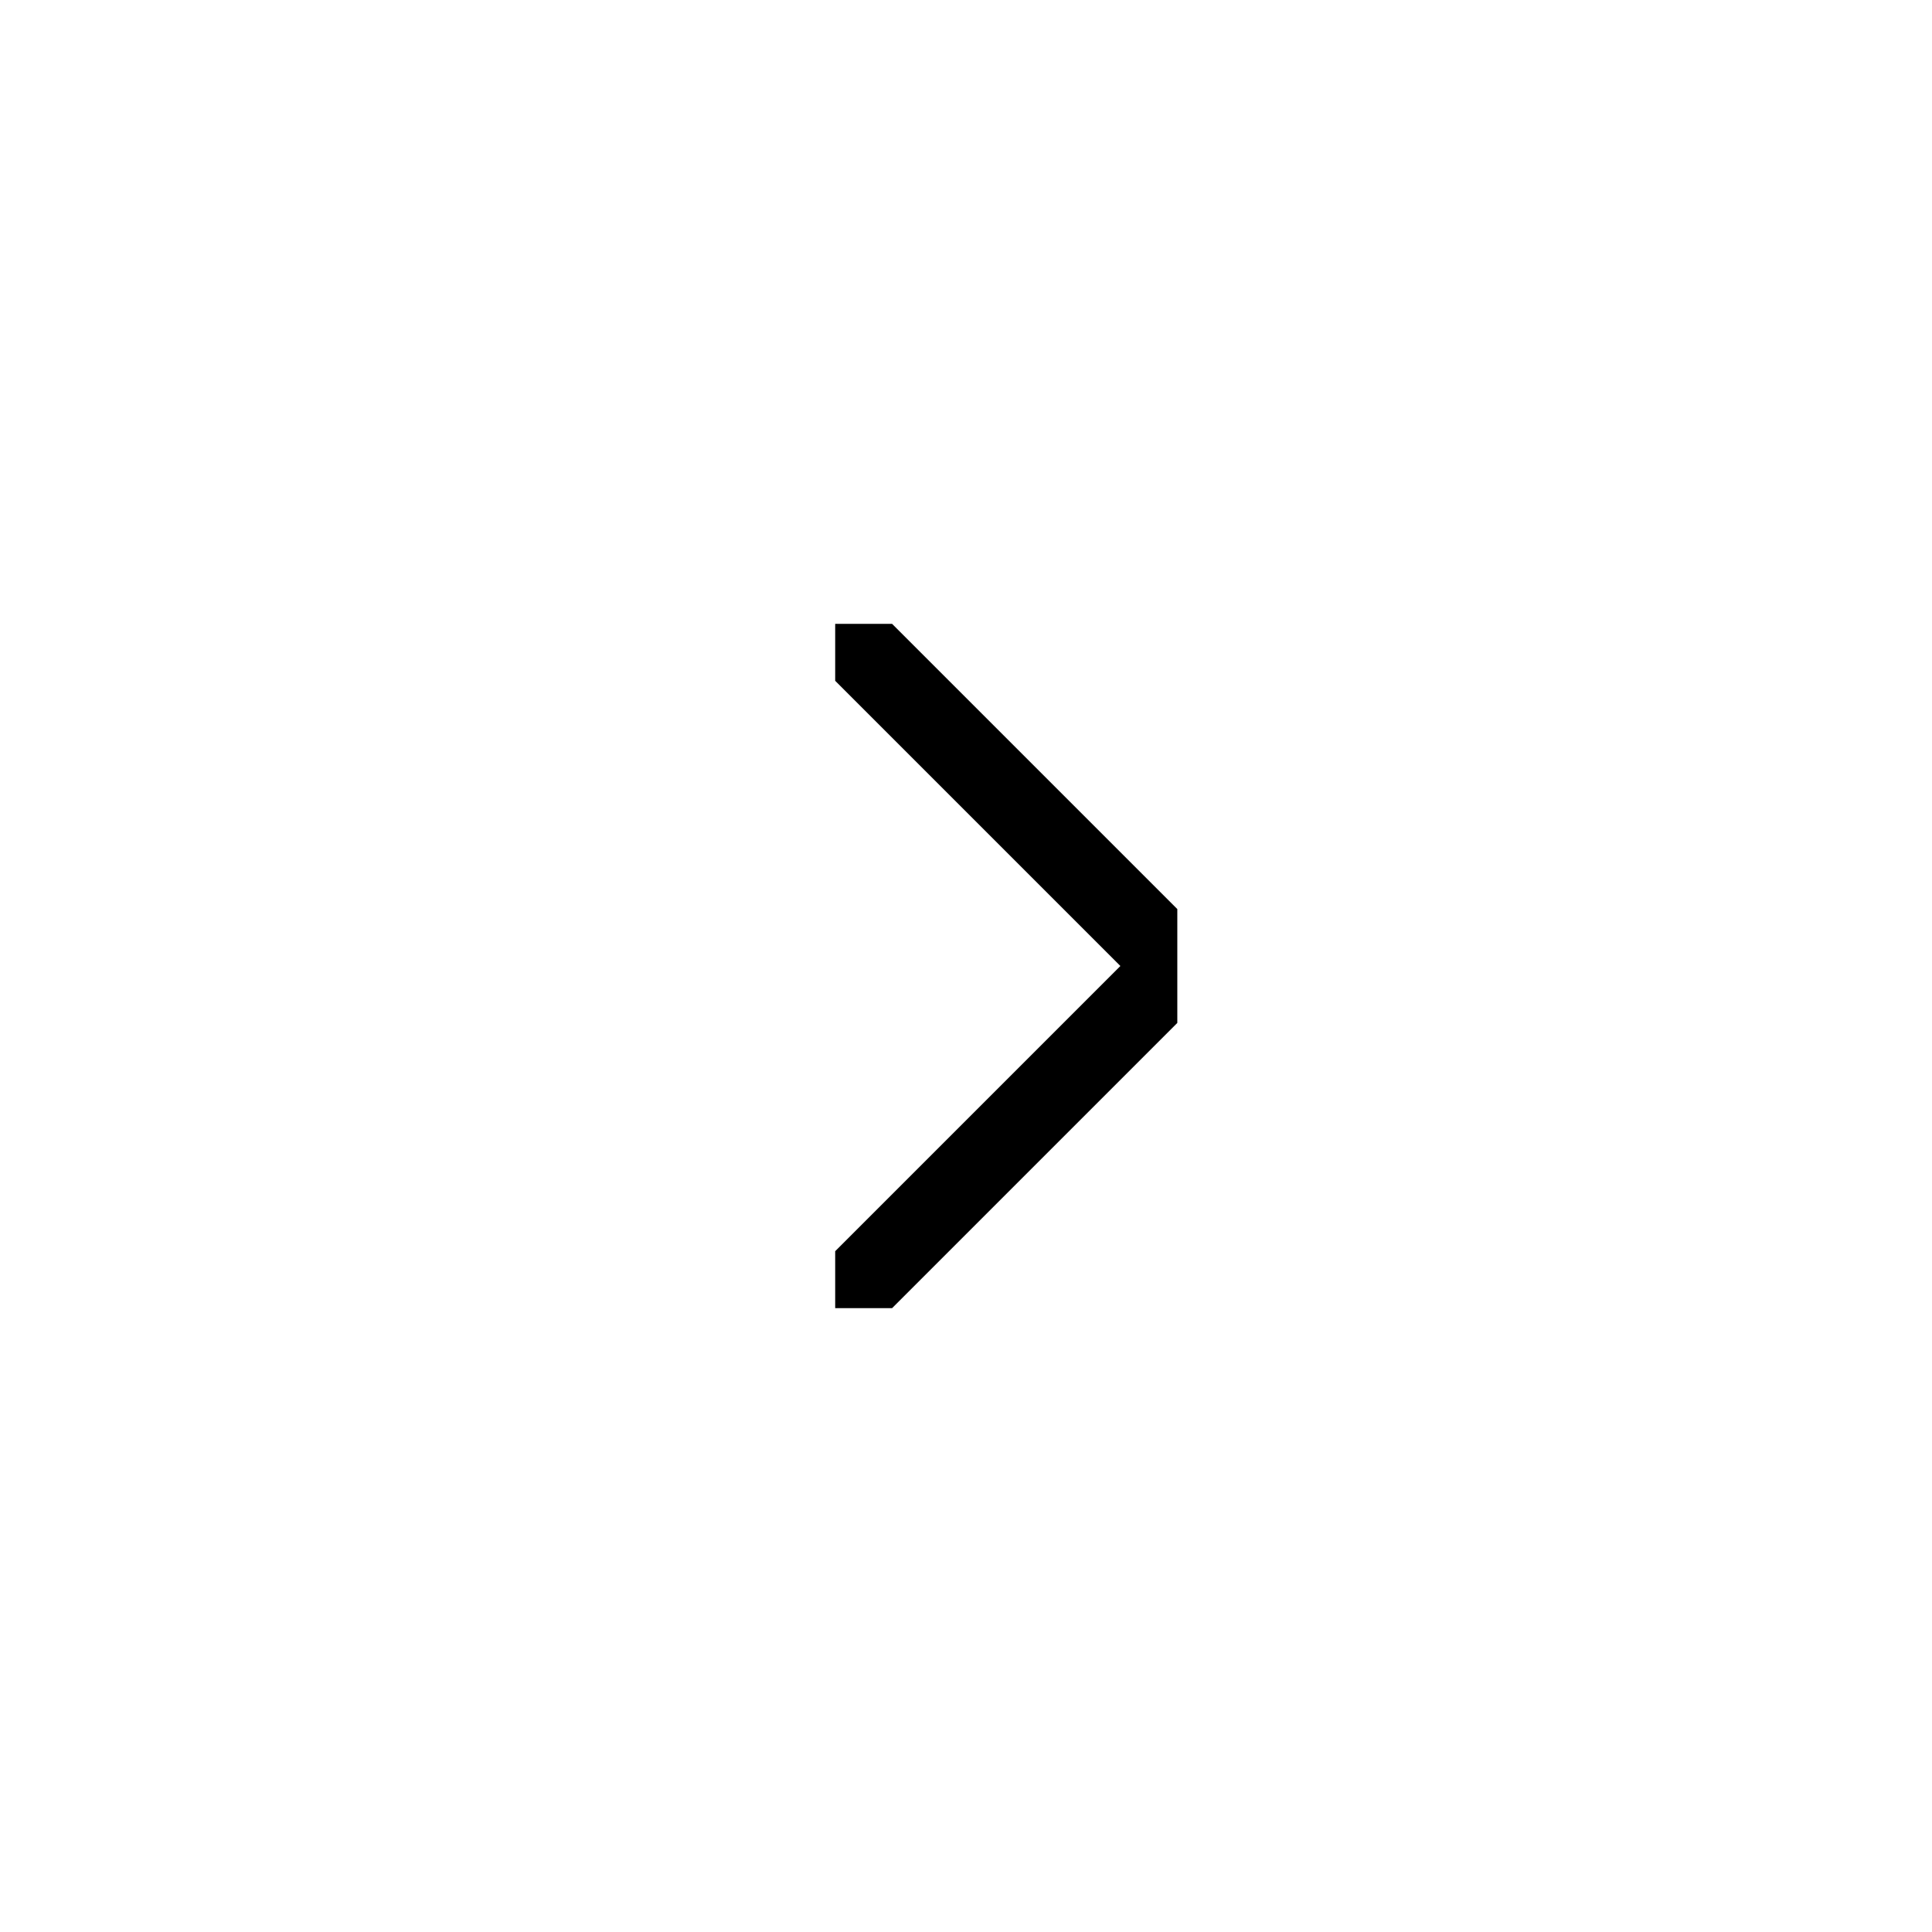
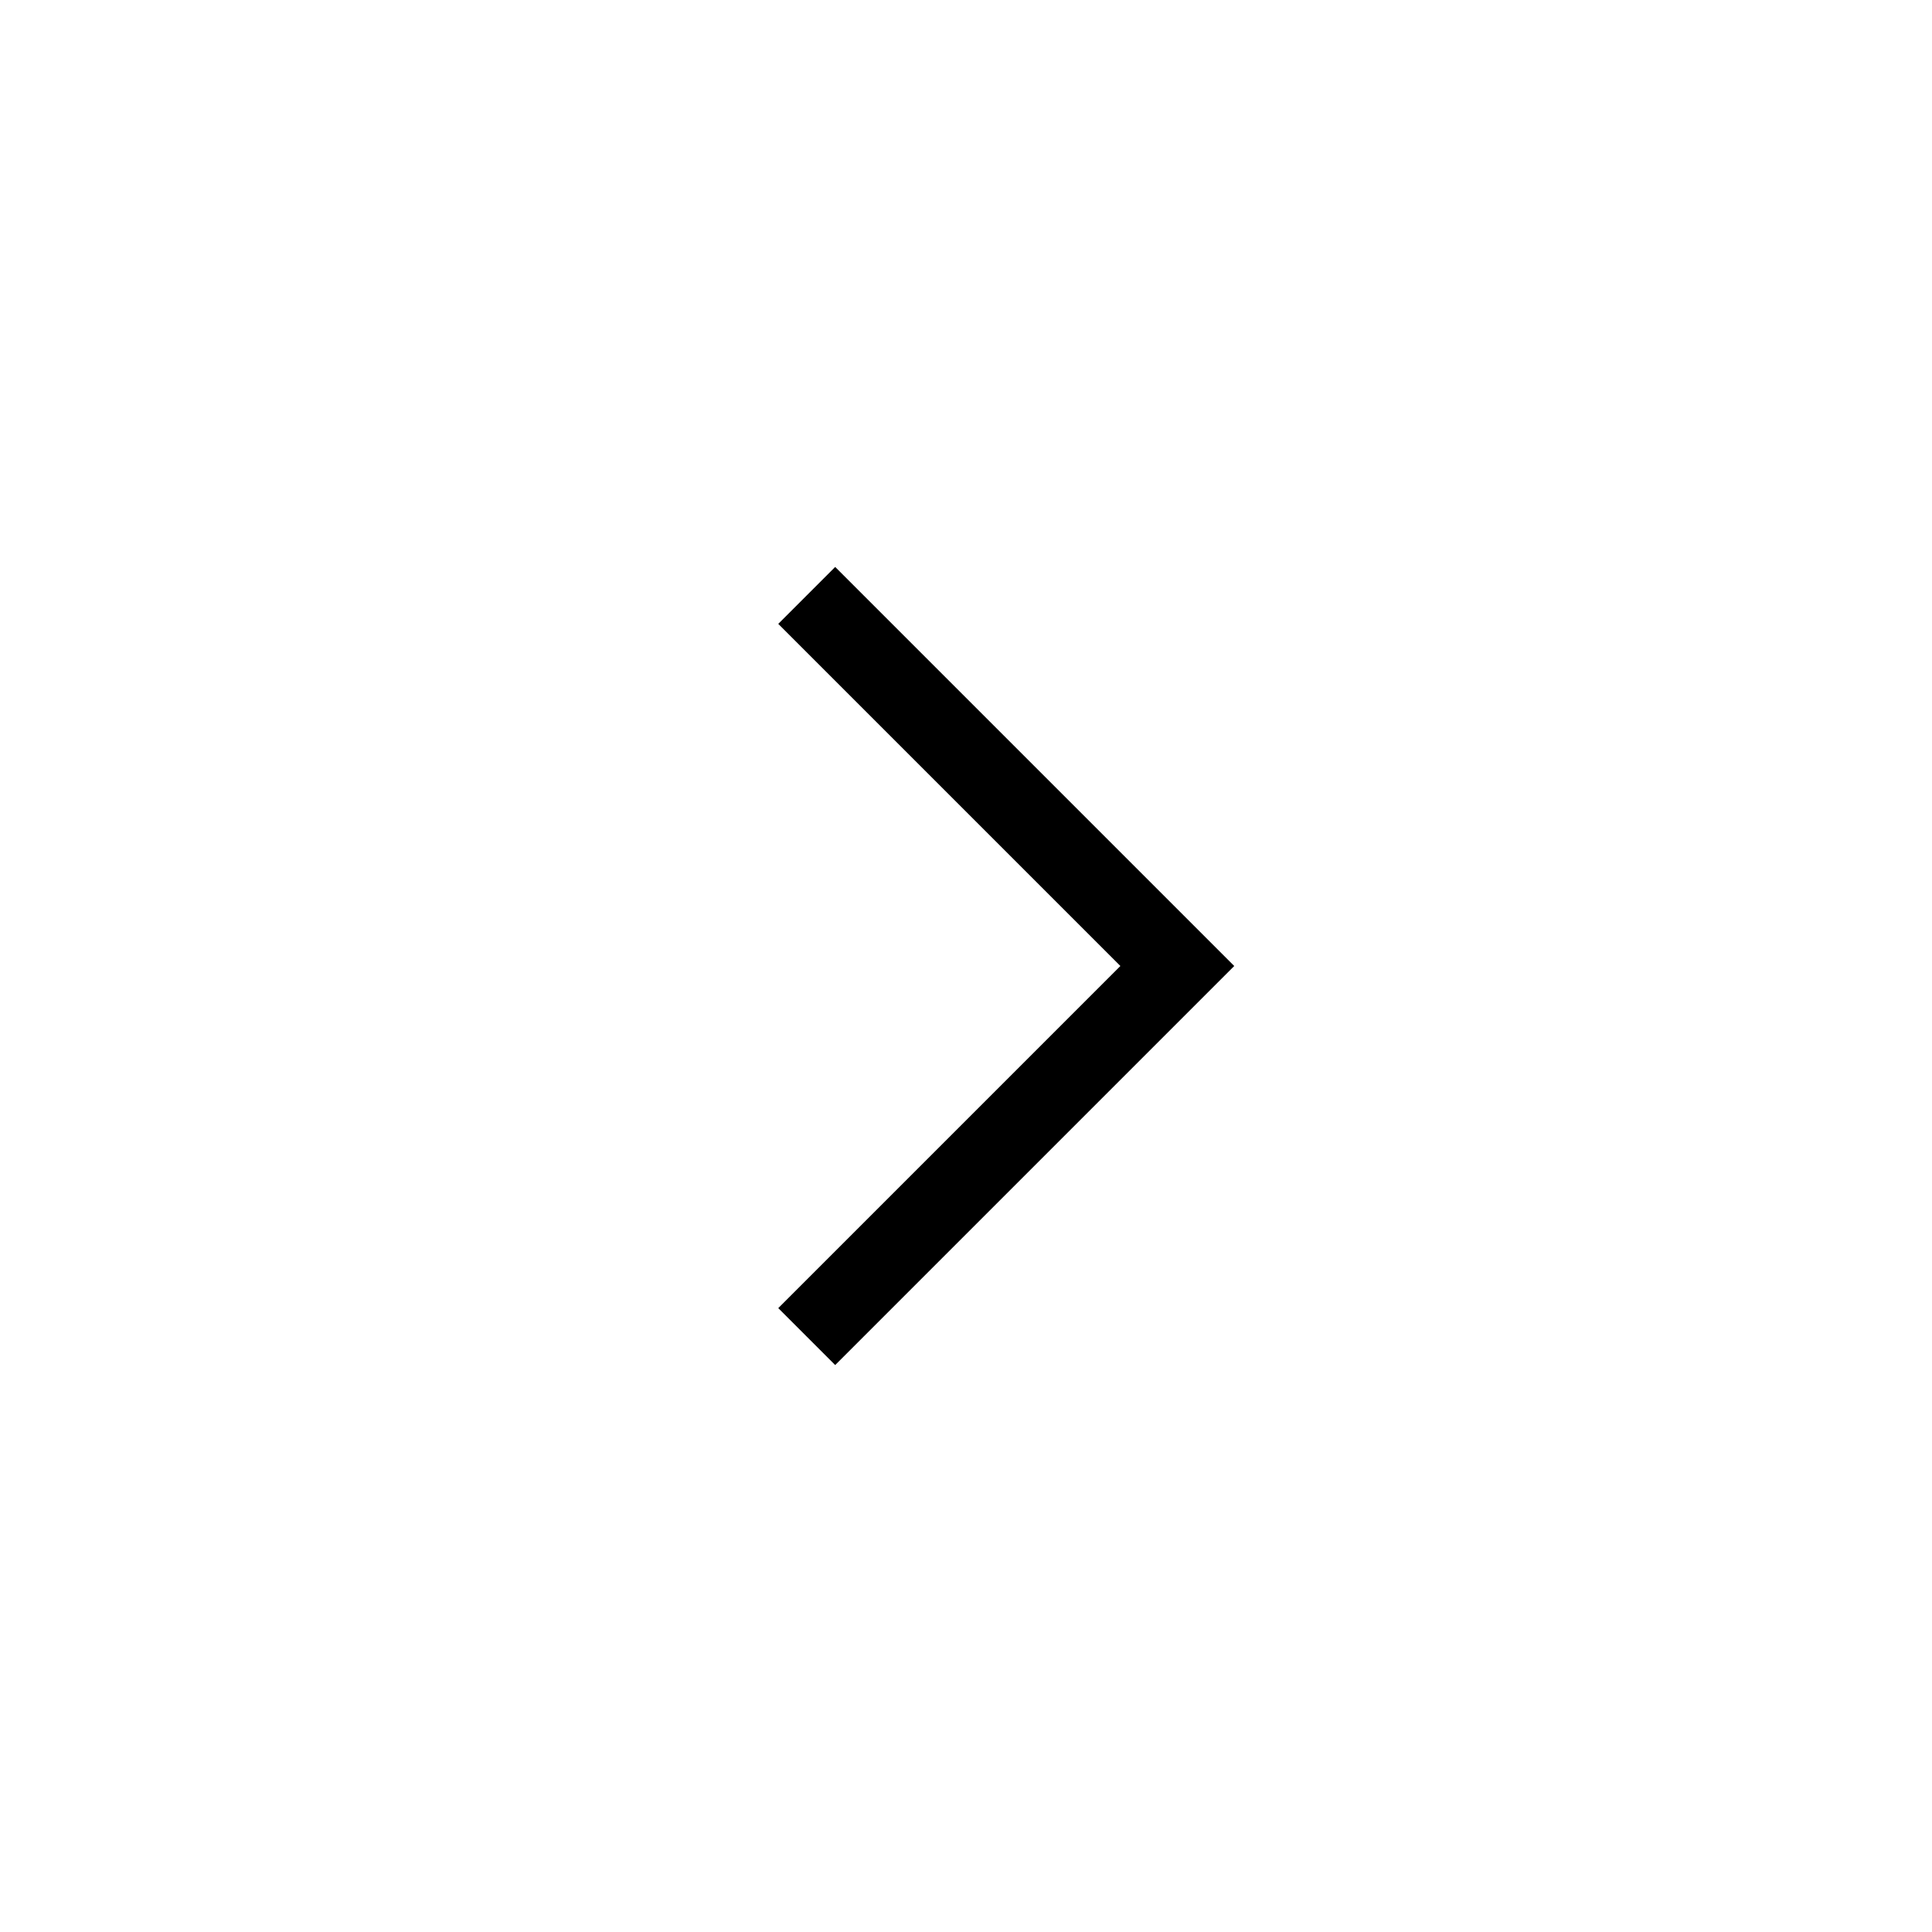
<svg xmlns="http://www.w3.org/2000/svg" width="24" height="24" viewBox="0 0 24 24" fill="none">
-   <svg data-s1-part="glyph" x="10.375" y="7.75" width="4.25" height="8.5" viewBox="0 0 4.25 8.5" preserveAspectRatio="xMidYMid meet">
-     <path d="M0 0L4.25 4.25L0 8.5" stroke="black" stroke-linecap="square" />
+   <svg data-s1-part="glyph" x="0" y="0" width="24" height="24" viewBox="0 0 24 24" preserveAspectRatio="xMidYMid meet">
+     <path d="M10.375 7.75L14.625 12L10.375 16.25" stroke="black" stroke-linecap="square" />
  </svg>
</svg>
